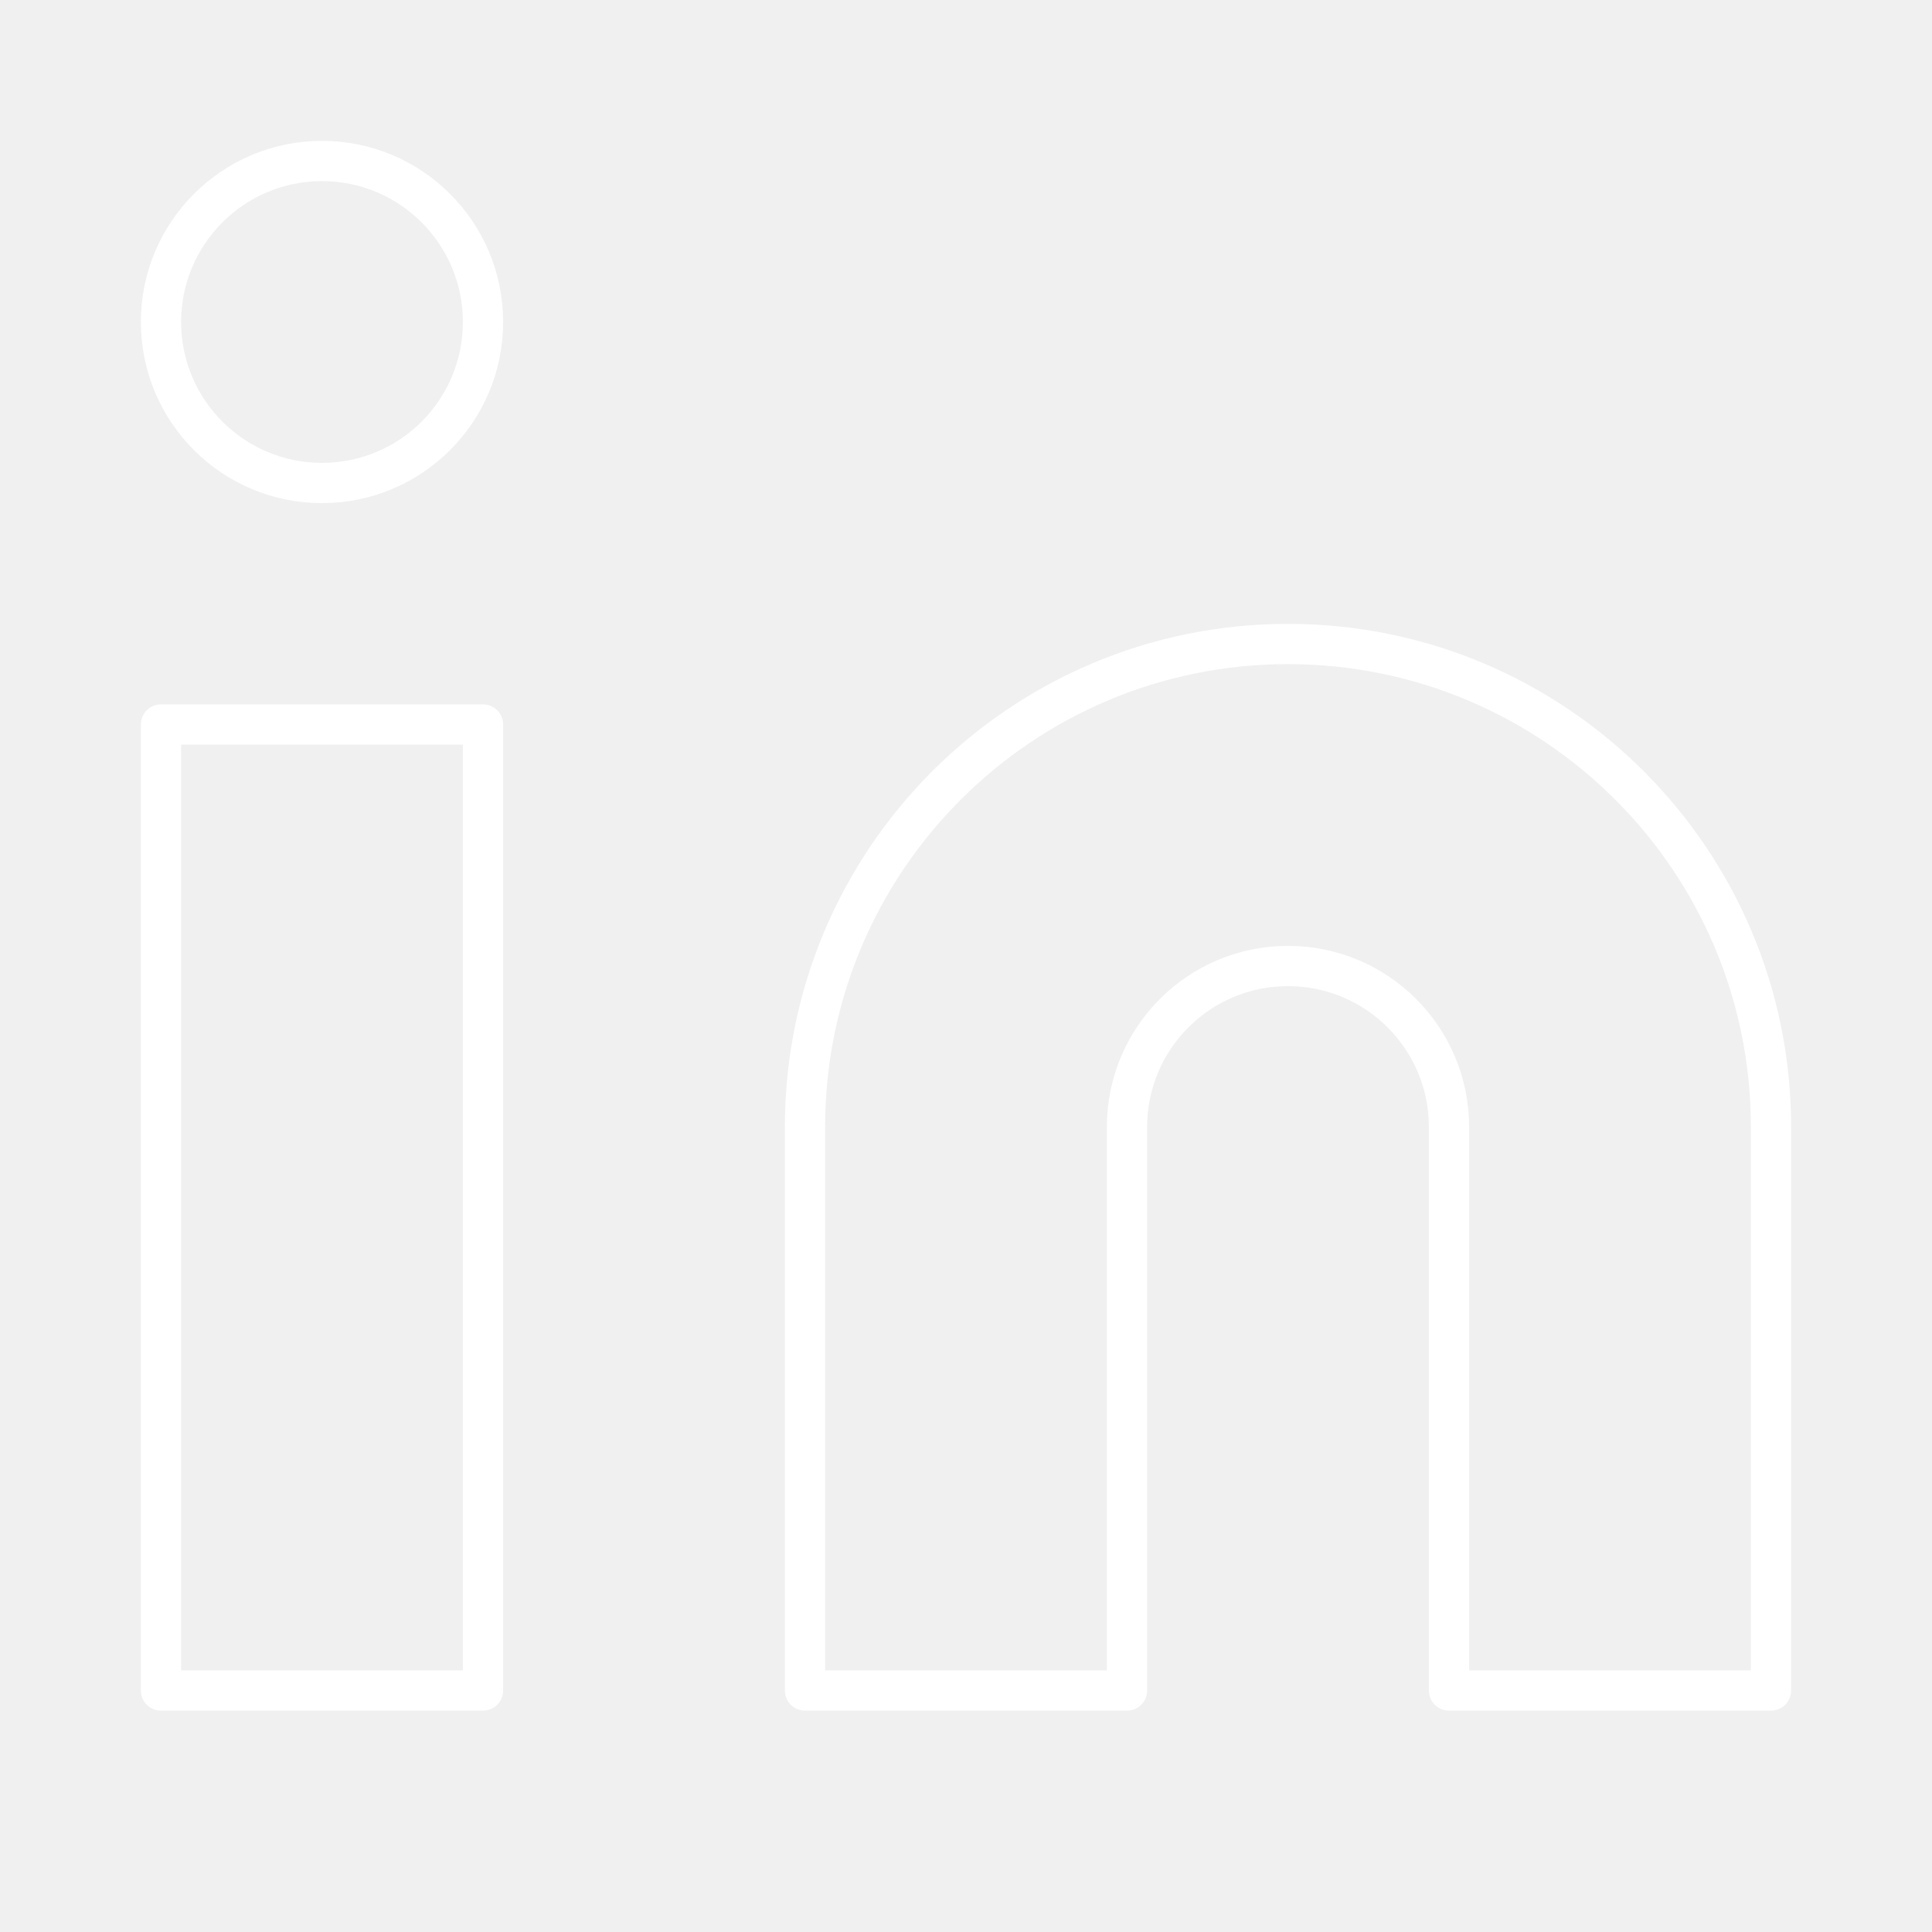
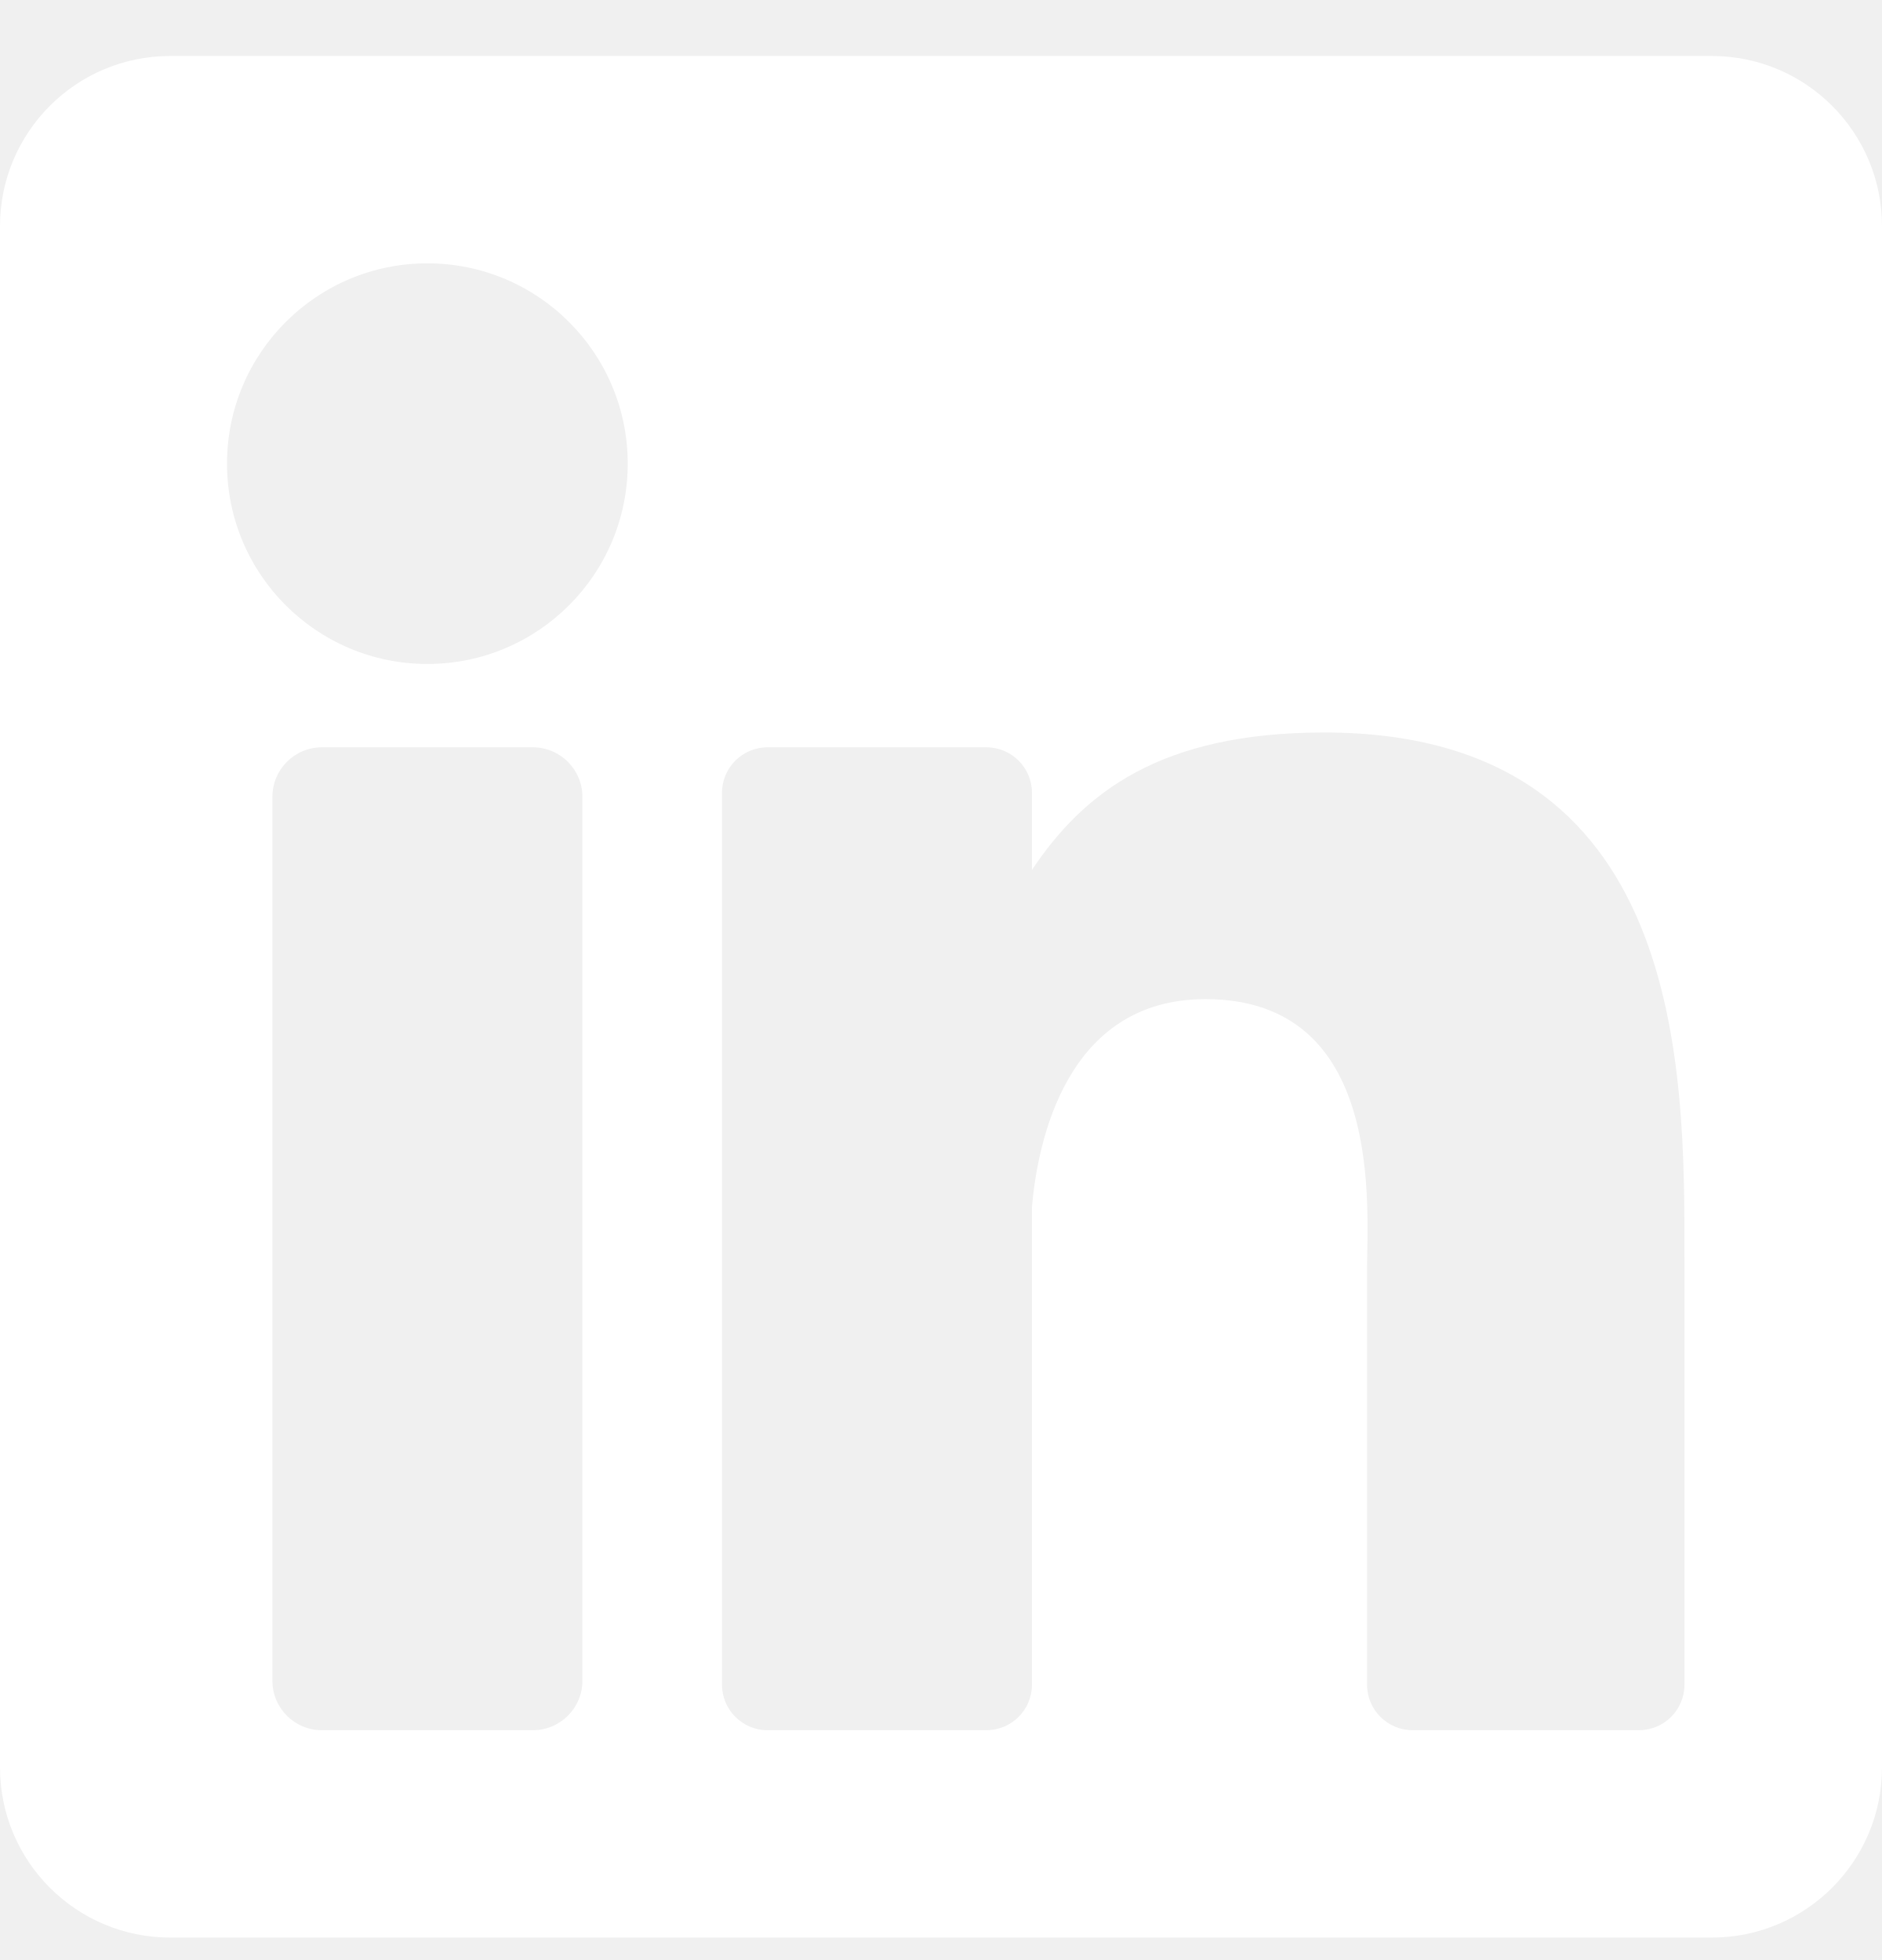
- <svg xmlns="http://www.w3.org/2000/svg" width="28" height="28" viewBox="0 0 24 24" fill="none" stroke="#ffffff" stroke-width="0.5" stroke-linecap="round" stroke-linejoin="round" class="feather feather-linkedin">
-   <path d="M16 8a6 6 0 0 1 6 6v7h-4v-7a2 2 0 0 0-2-2 2 2 0 0 0-2 2v7h-4v-7a6 6 0 0 1 6-6z" />
-   <rect x="2" y="9" width="4" height="12" />
-   <circle cx="4" cy="4" r="2" />
+ <svg xmlns="http://www.w3.org/2000/svg" width="24" height="25" viewBox="0 0 24 25" fill="none">
+   <path d="M21.829 0.714H2.171C0.972 0.714 0 1.686 0 2.885V22.543C0 23.742 0.972 24.714 2.171 24.714H21.829C23.028 24.714 24 23.742 24 22.543V2.885C24 1.686 23.028 0.714 21.829 0.714ZM7.427 21.438C7.427 21.787 7.144 22.069 6.795 22.069H4.105C3.756 22.069 3.474 21.787 3.474 21.438V10.164C3.474 9.815 3.756 9.532 4.105 9.532H6.795C7.144 9.532 7.427 9.815 7.427 10.164V21.438ZM5.45 8.469C4.039 8.469 2.895 7.325 2.895 5.914C2.895 4.503 4.039 3.359 5.45 3.359C6.861 3.359 8.005 4.503 8.005 5.914C8.005 7.325 6.861 8.469 5.45 8.469ZM21.481 21.488C21.481 21.809 21.221 22.069 20.9 22.069H18.015C17.694 22.069 17.433 21.809 17.433 21.488V16.2C17.433 15.412 17.665 12.744 15.372 12.744C13.593 12.744 13.233 14.57 13.16 15.389V21.488C13.16 21.809 12.9 22.069 12.579 22.069H9.788C9.467 22.069 9.207 21.809 9.207 21.488V10.113C9.207 9.792 9.467 9.532 9.788 9.532H12.579C12.9 9.532 13.16 9.792 13.16 10.113V11.096C13.82 10.107 14.8 9.343 16.887 9.343C21.508 9.343 21.481 13.66 21.481 16.032V21.488Z" fill="white" />
</svg>
